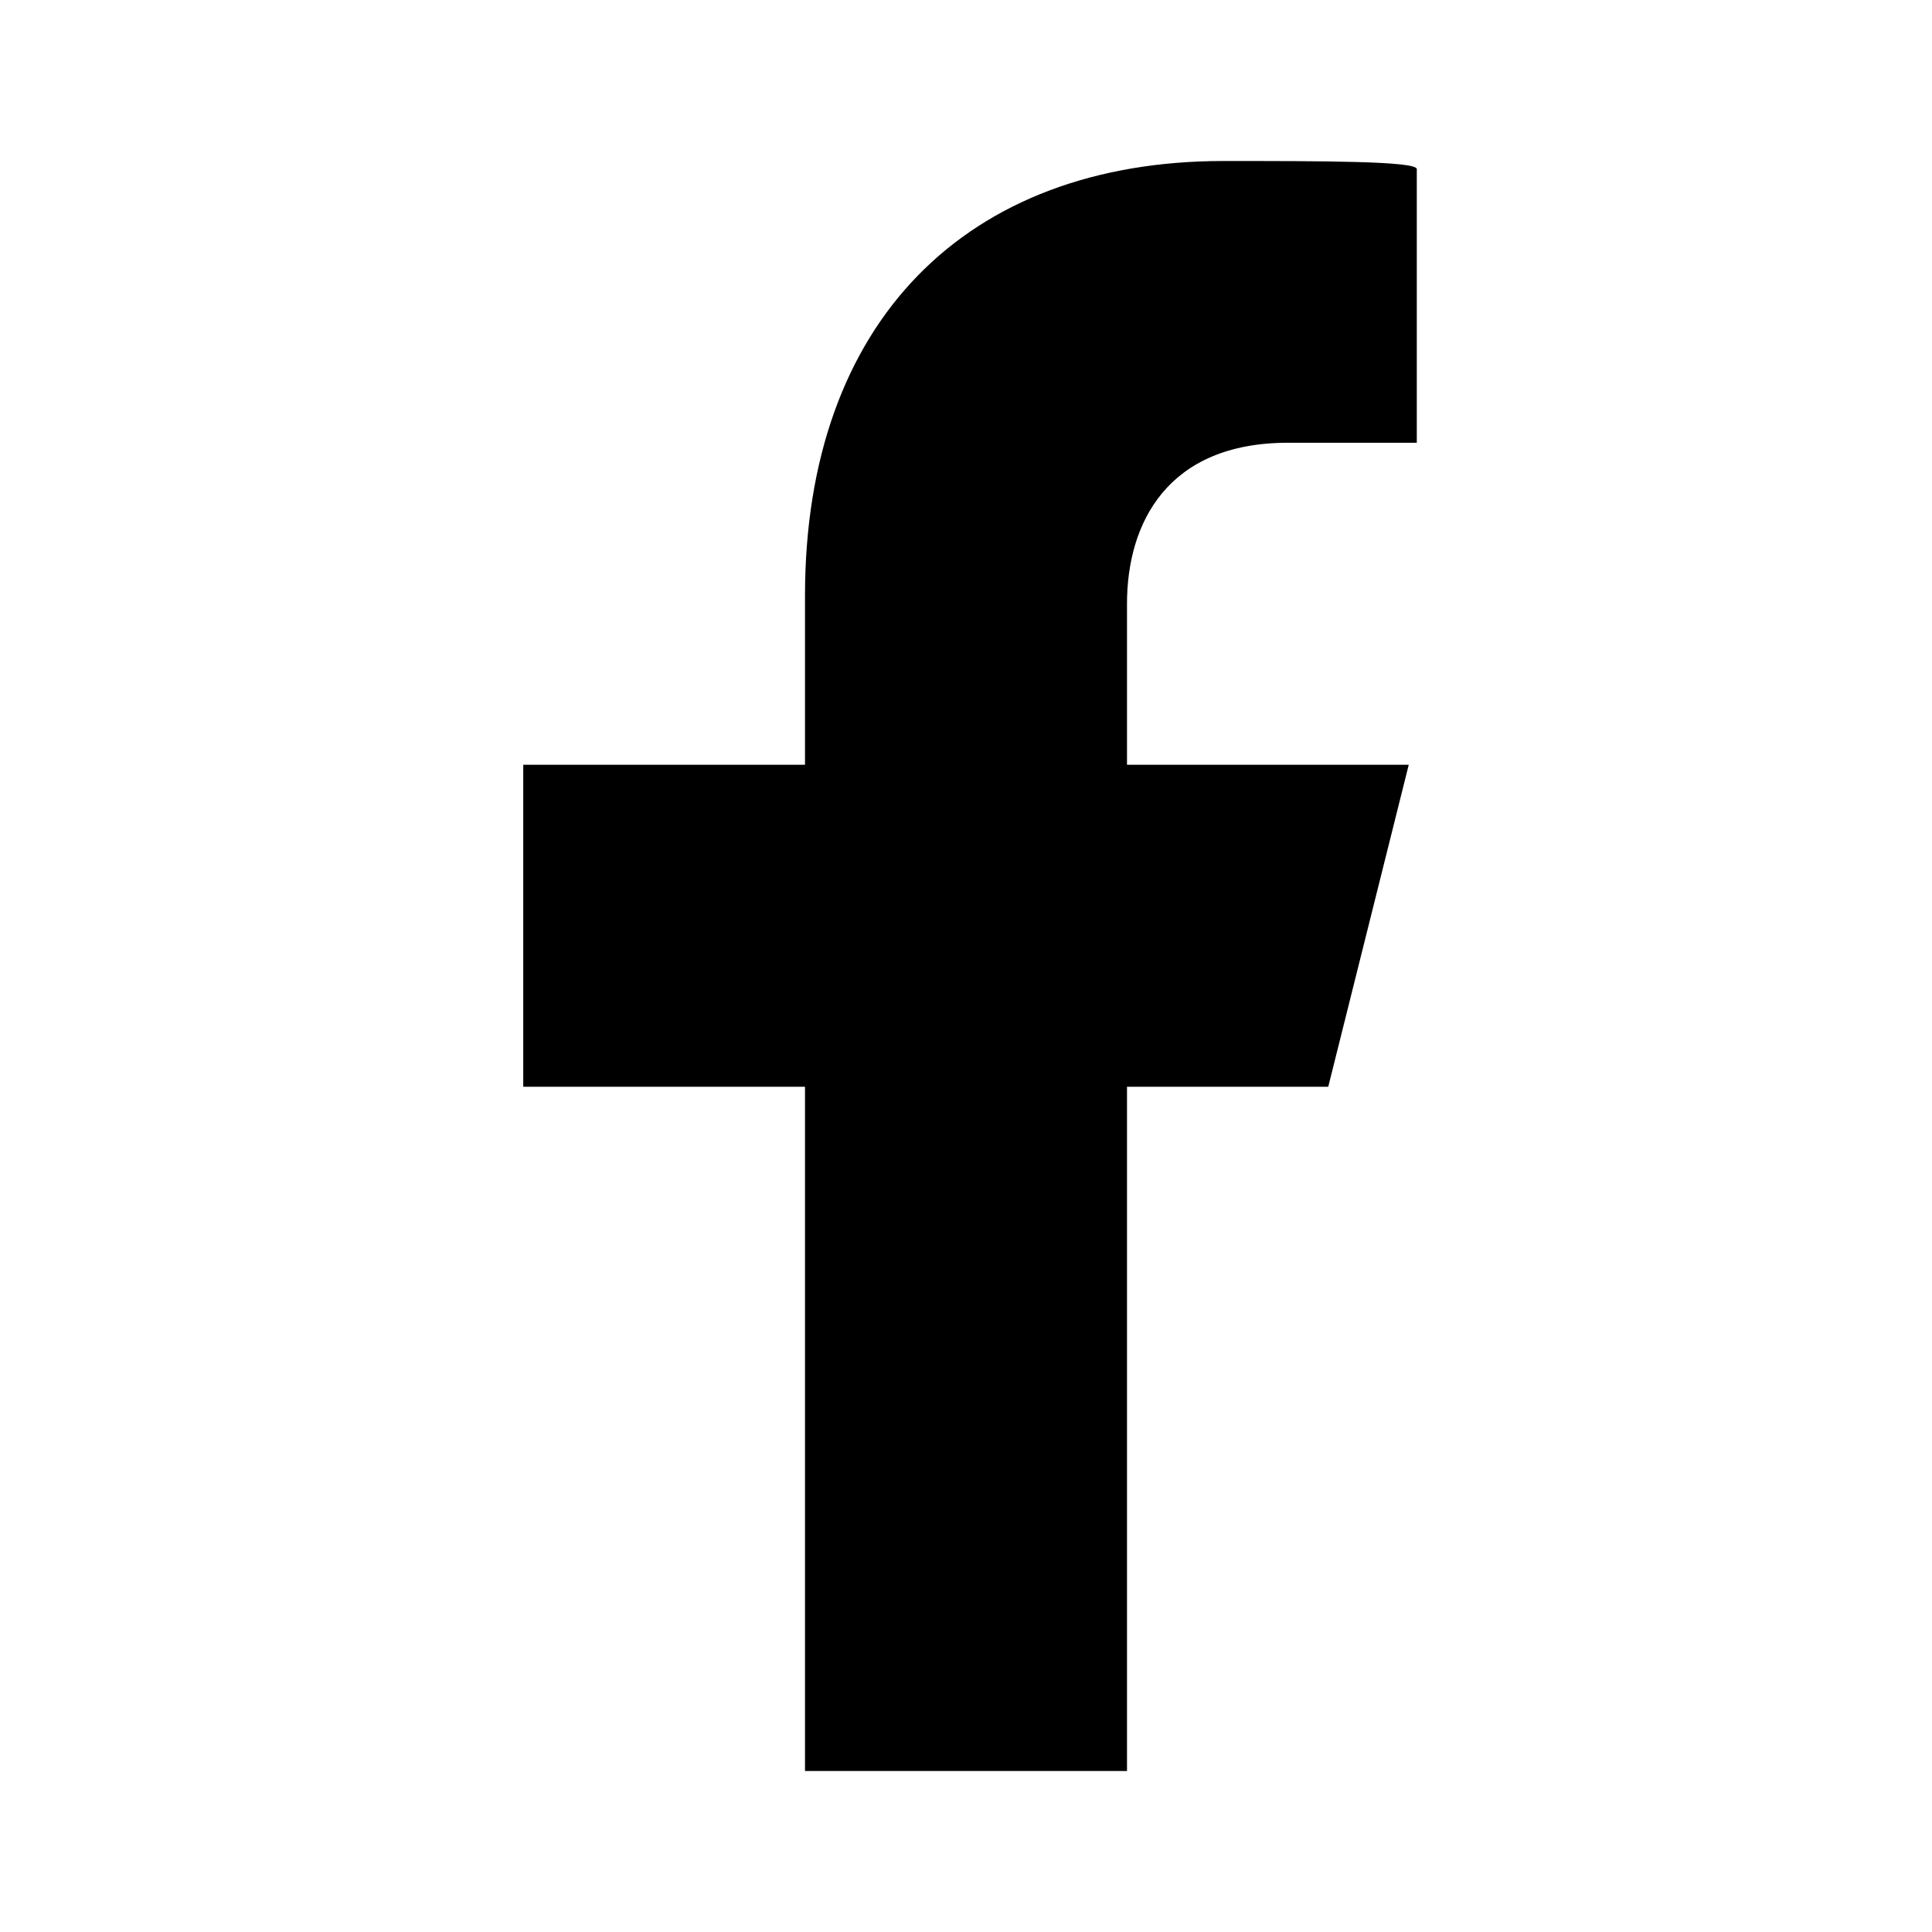
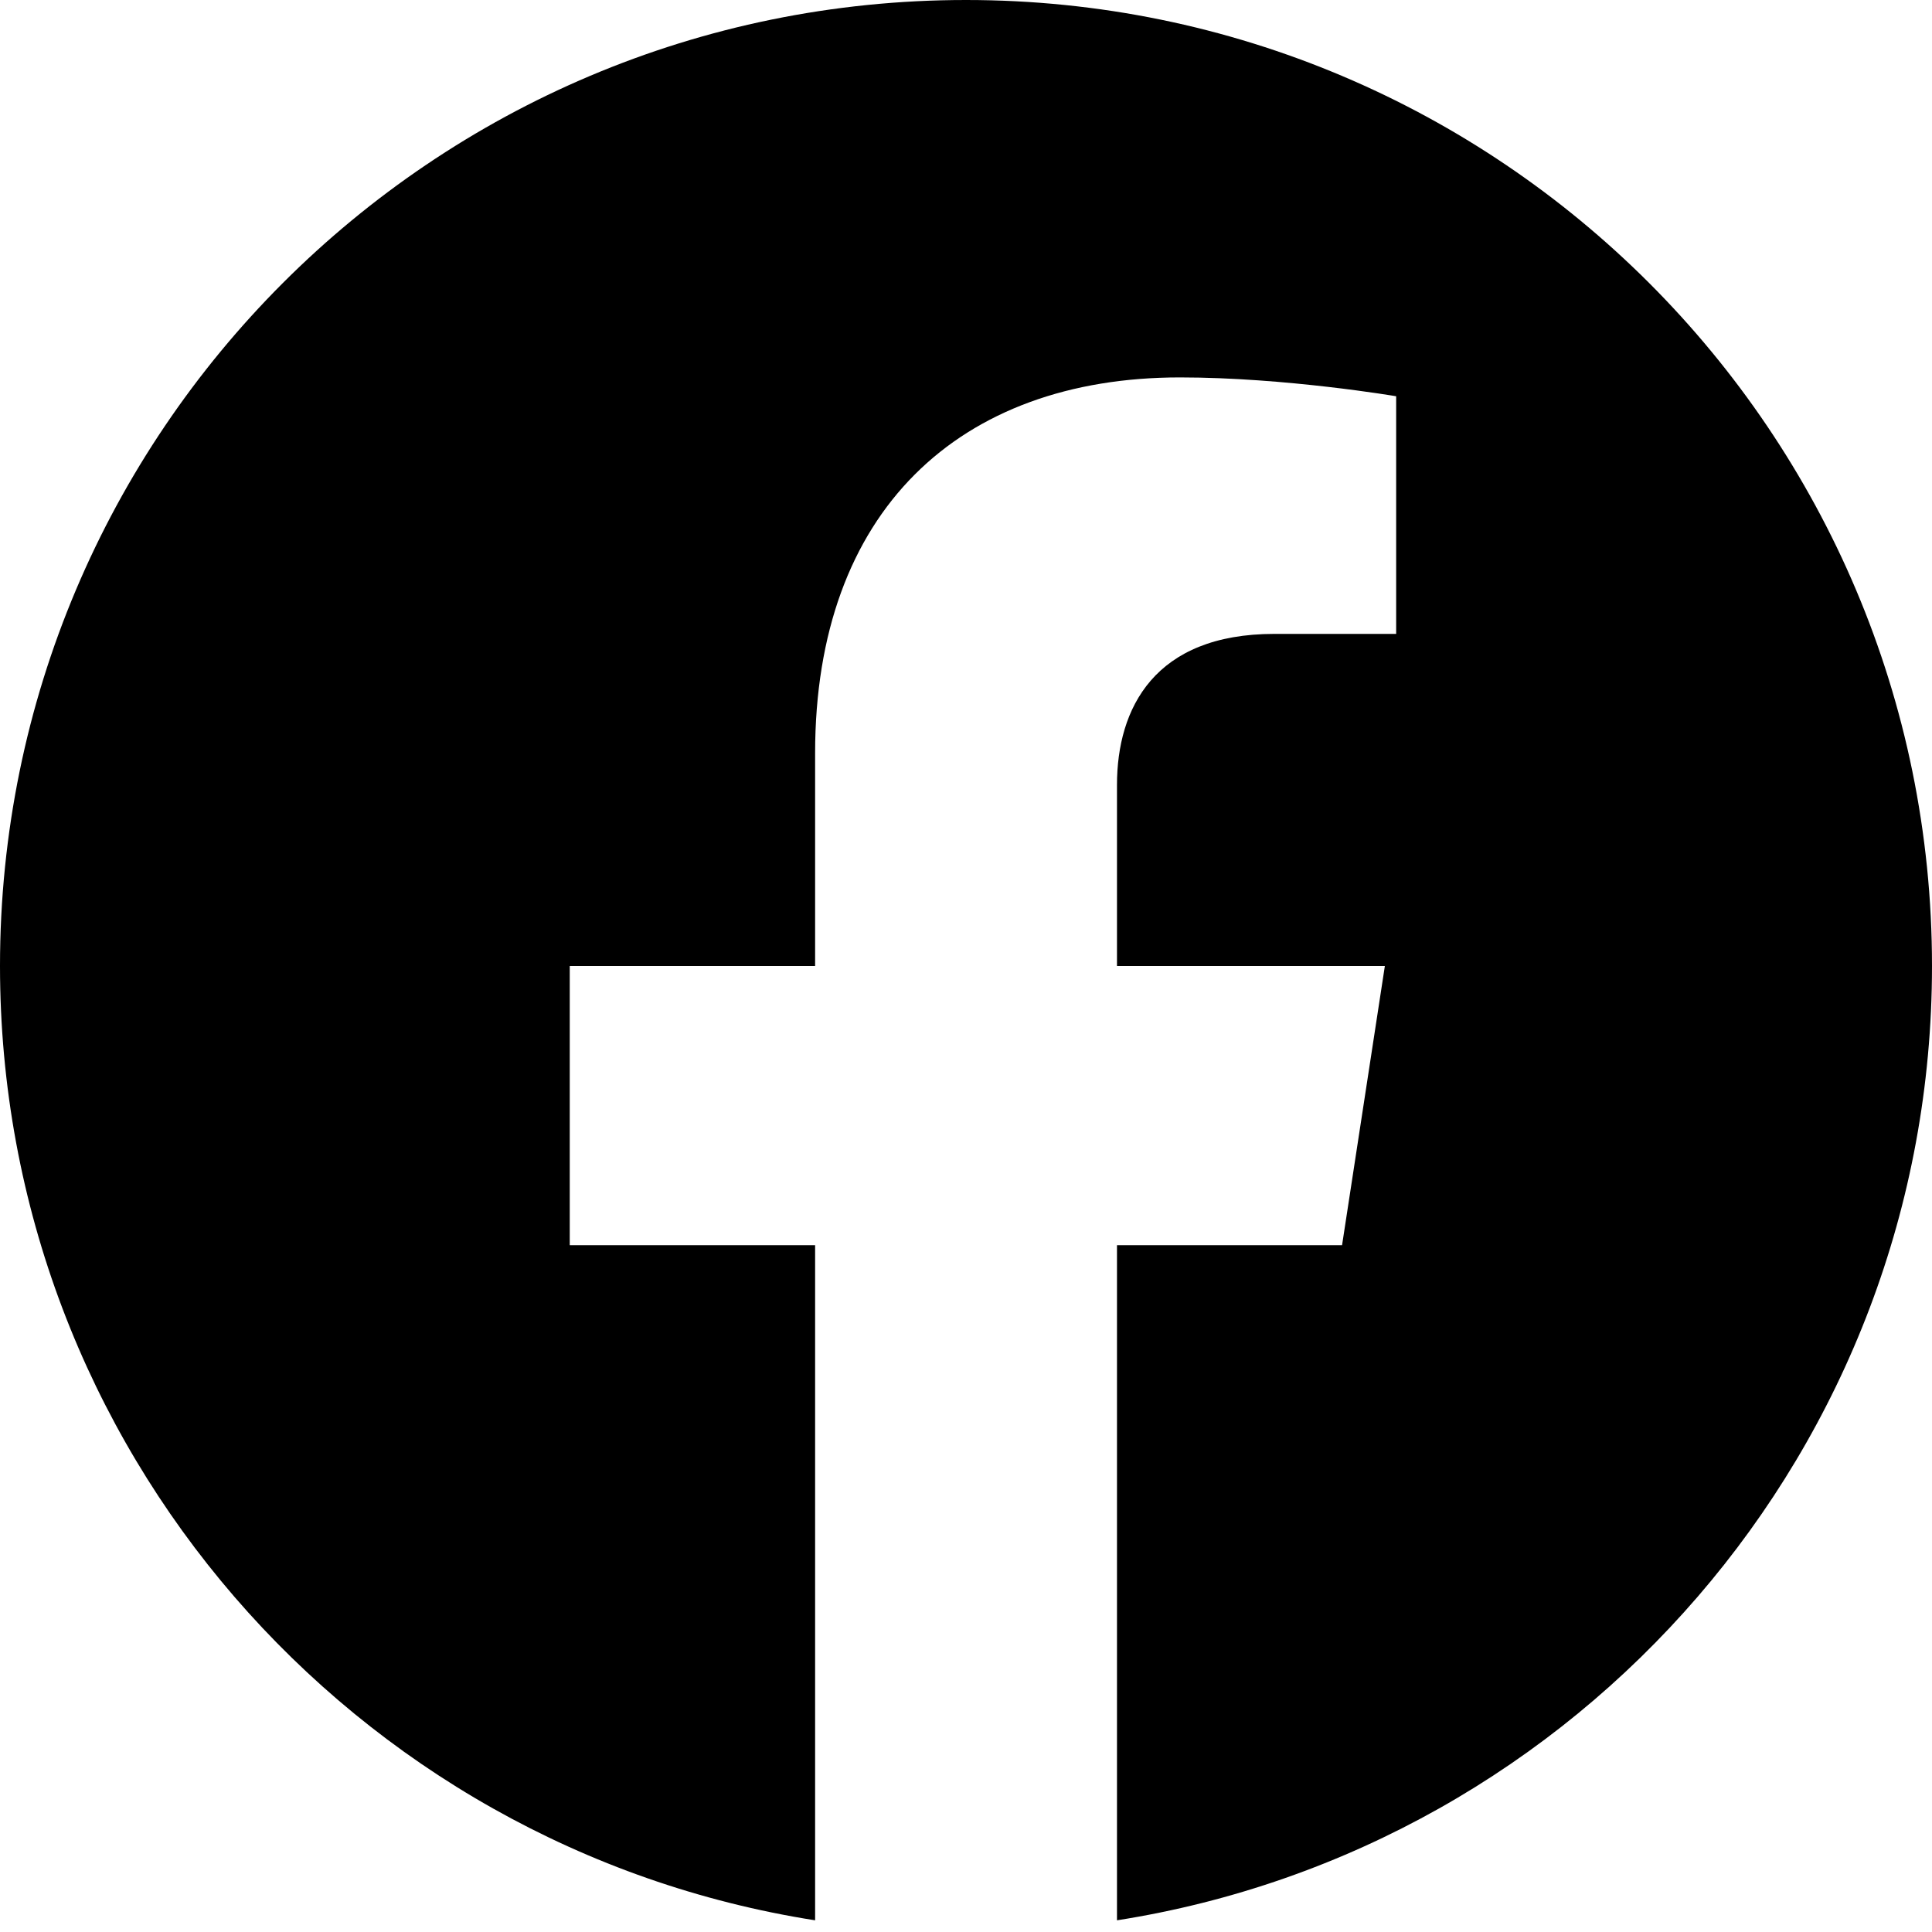
- <svg xmlns="http://www.w3.org/2000/svg" viewBox="0 0 24 24" width="24" height="24">
-   <path d="M14,13.5h2.5l1-4H14v-2c0-1,0.5-2,2-2h1.6V2.1C17.6,2,16.4,2,15.2,2C12,2,10,4,10,7.4V9.5H6.5v4H10V22h4V13.5z" />
+ <svg xmlns="http://www.w3.org/2000/svg" viewBox="0 0 20 20">
+   <path d="M20 10c0-5.523-4.477-10-10-10S0 4.477 0 10c0 4.991 3.657 9.128 8.438 9.879V12.89h-2.54V10h2.54V7.797c0-2.506 1.492-3.89 3.777-3.89 1.093 0 2.238.195 2.238.195v2.46h-1.26c-1.243 0-1.63.771-1.63 1.563V10h2.773l-.443 2.89h-2.33v6.989C16.343 19.129 20 14.99 20 10z" fill="currentColor" fill-rule="evenodd" />
</svg>
